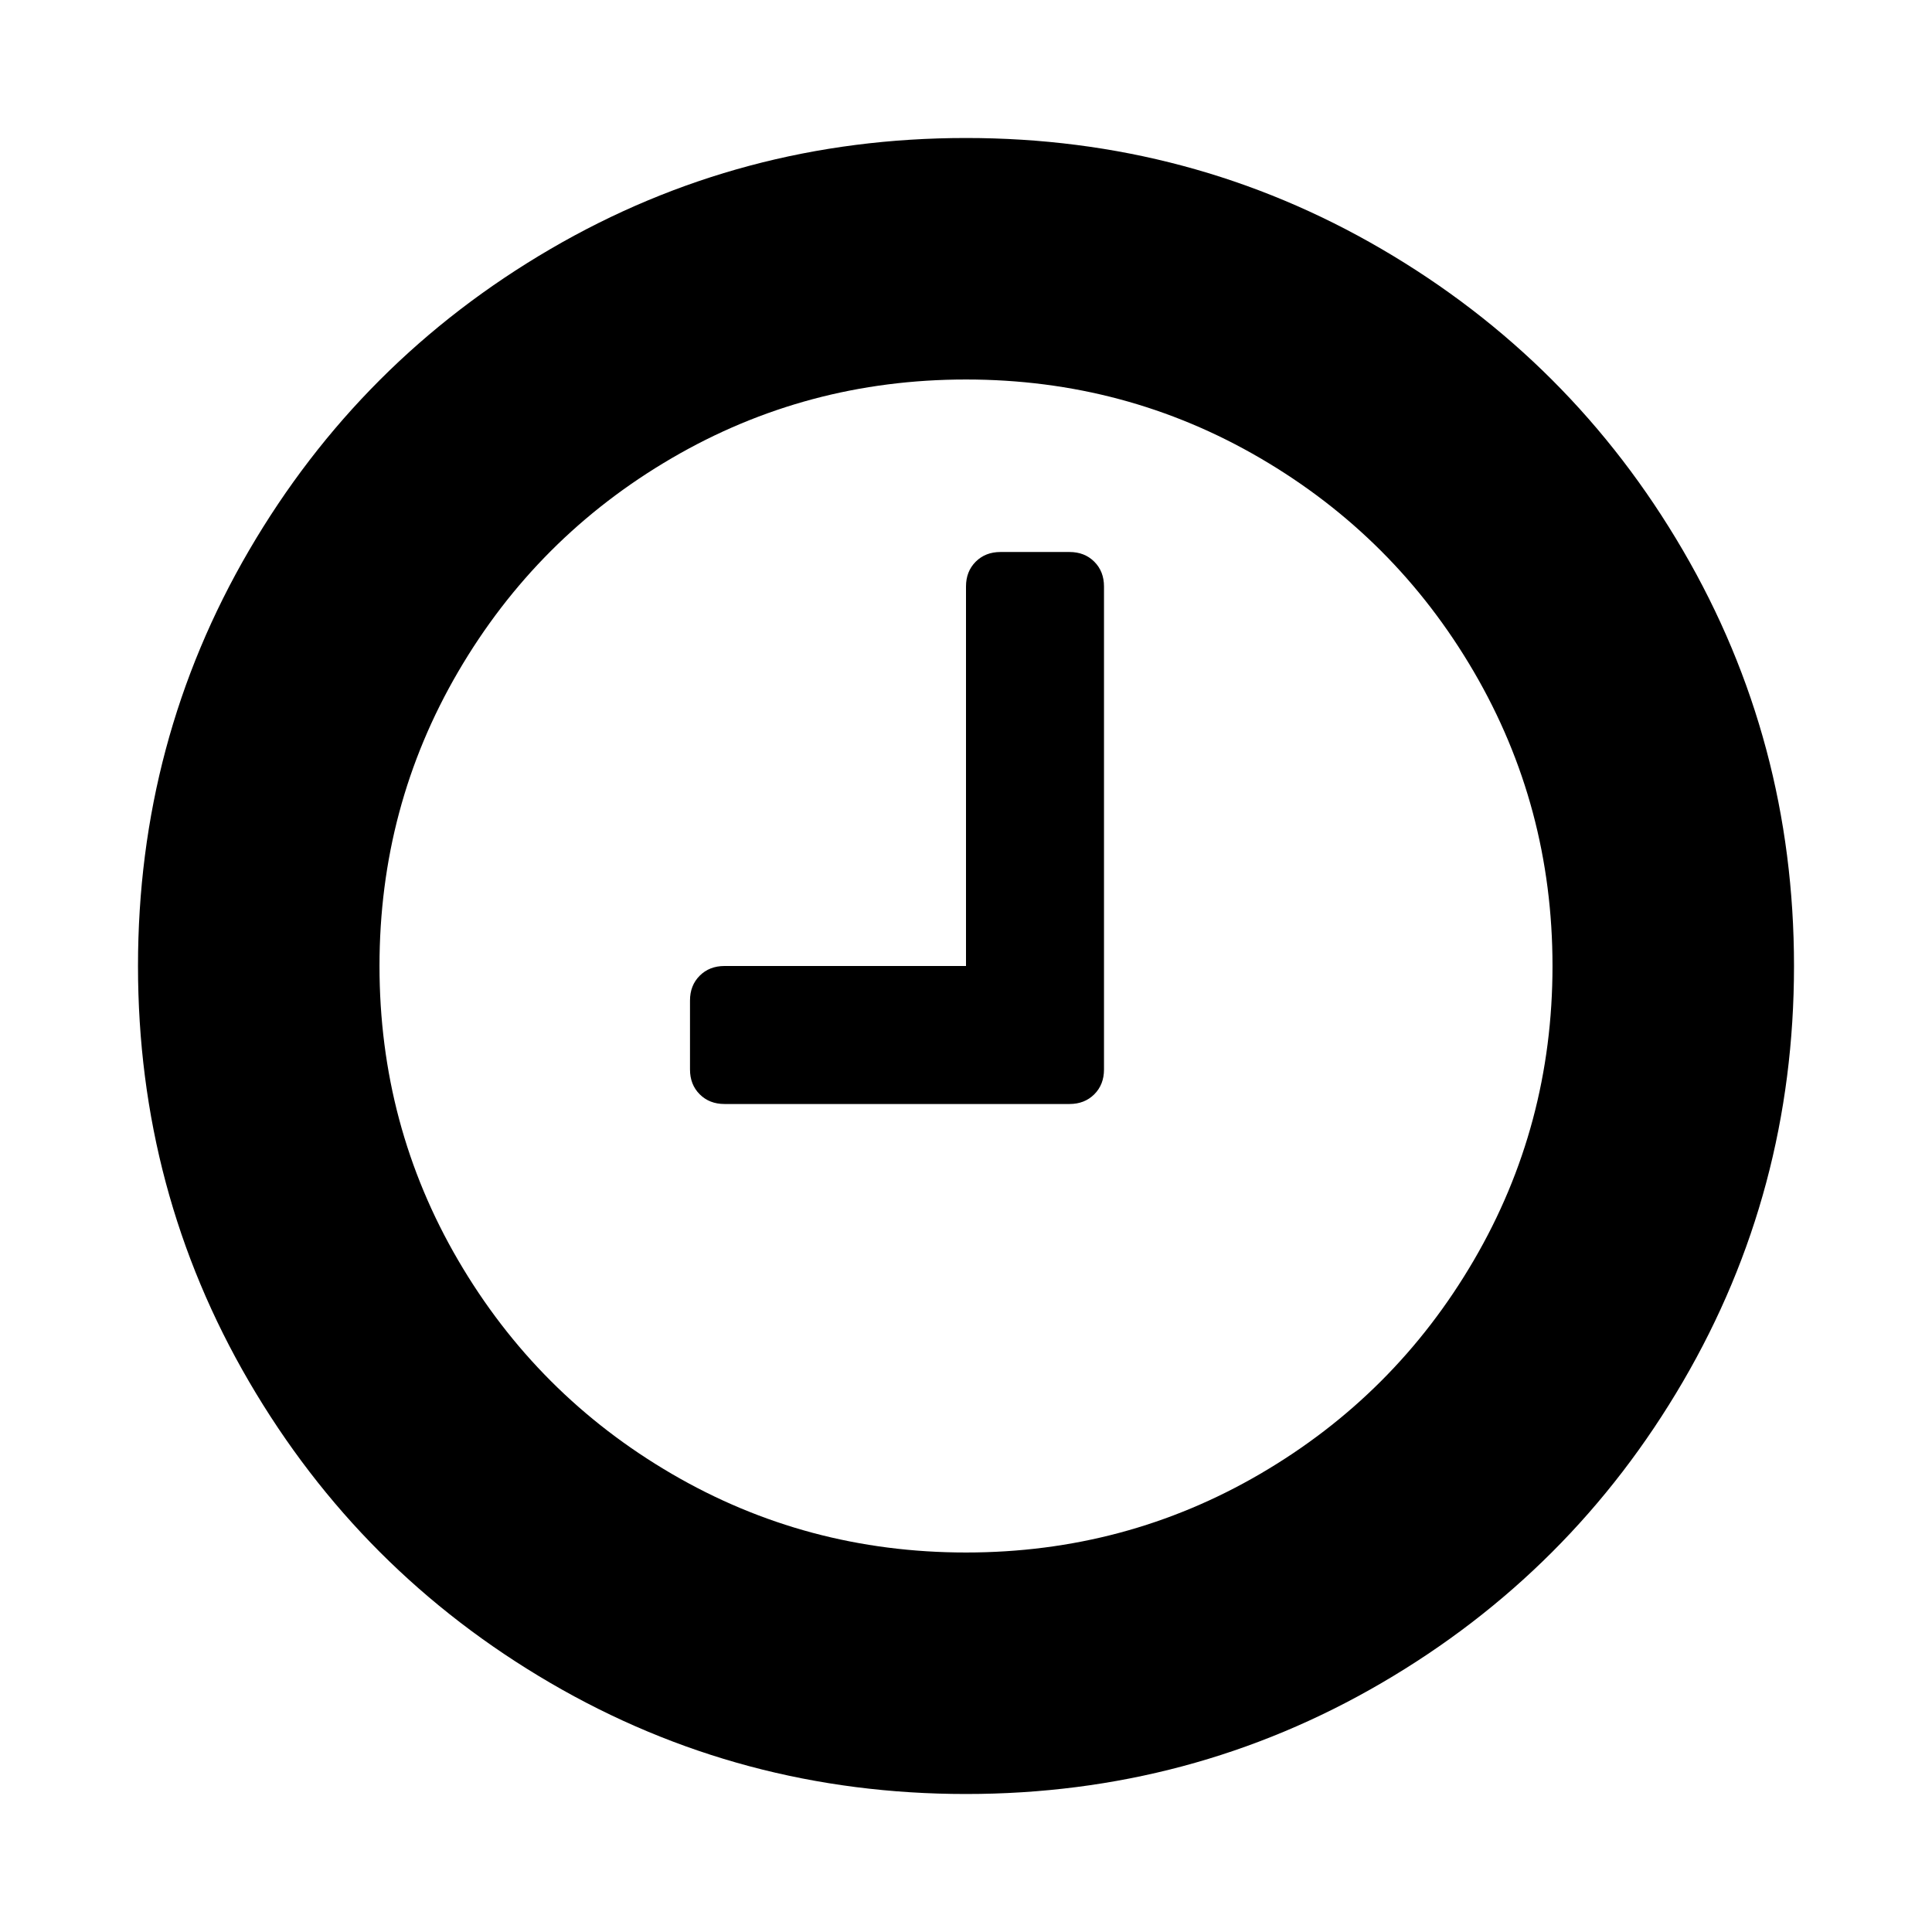
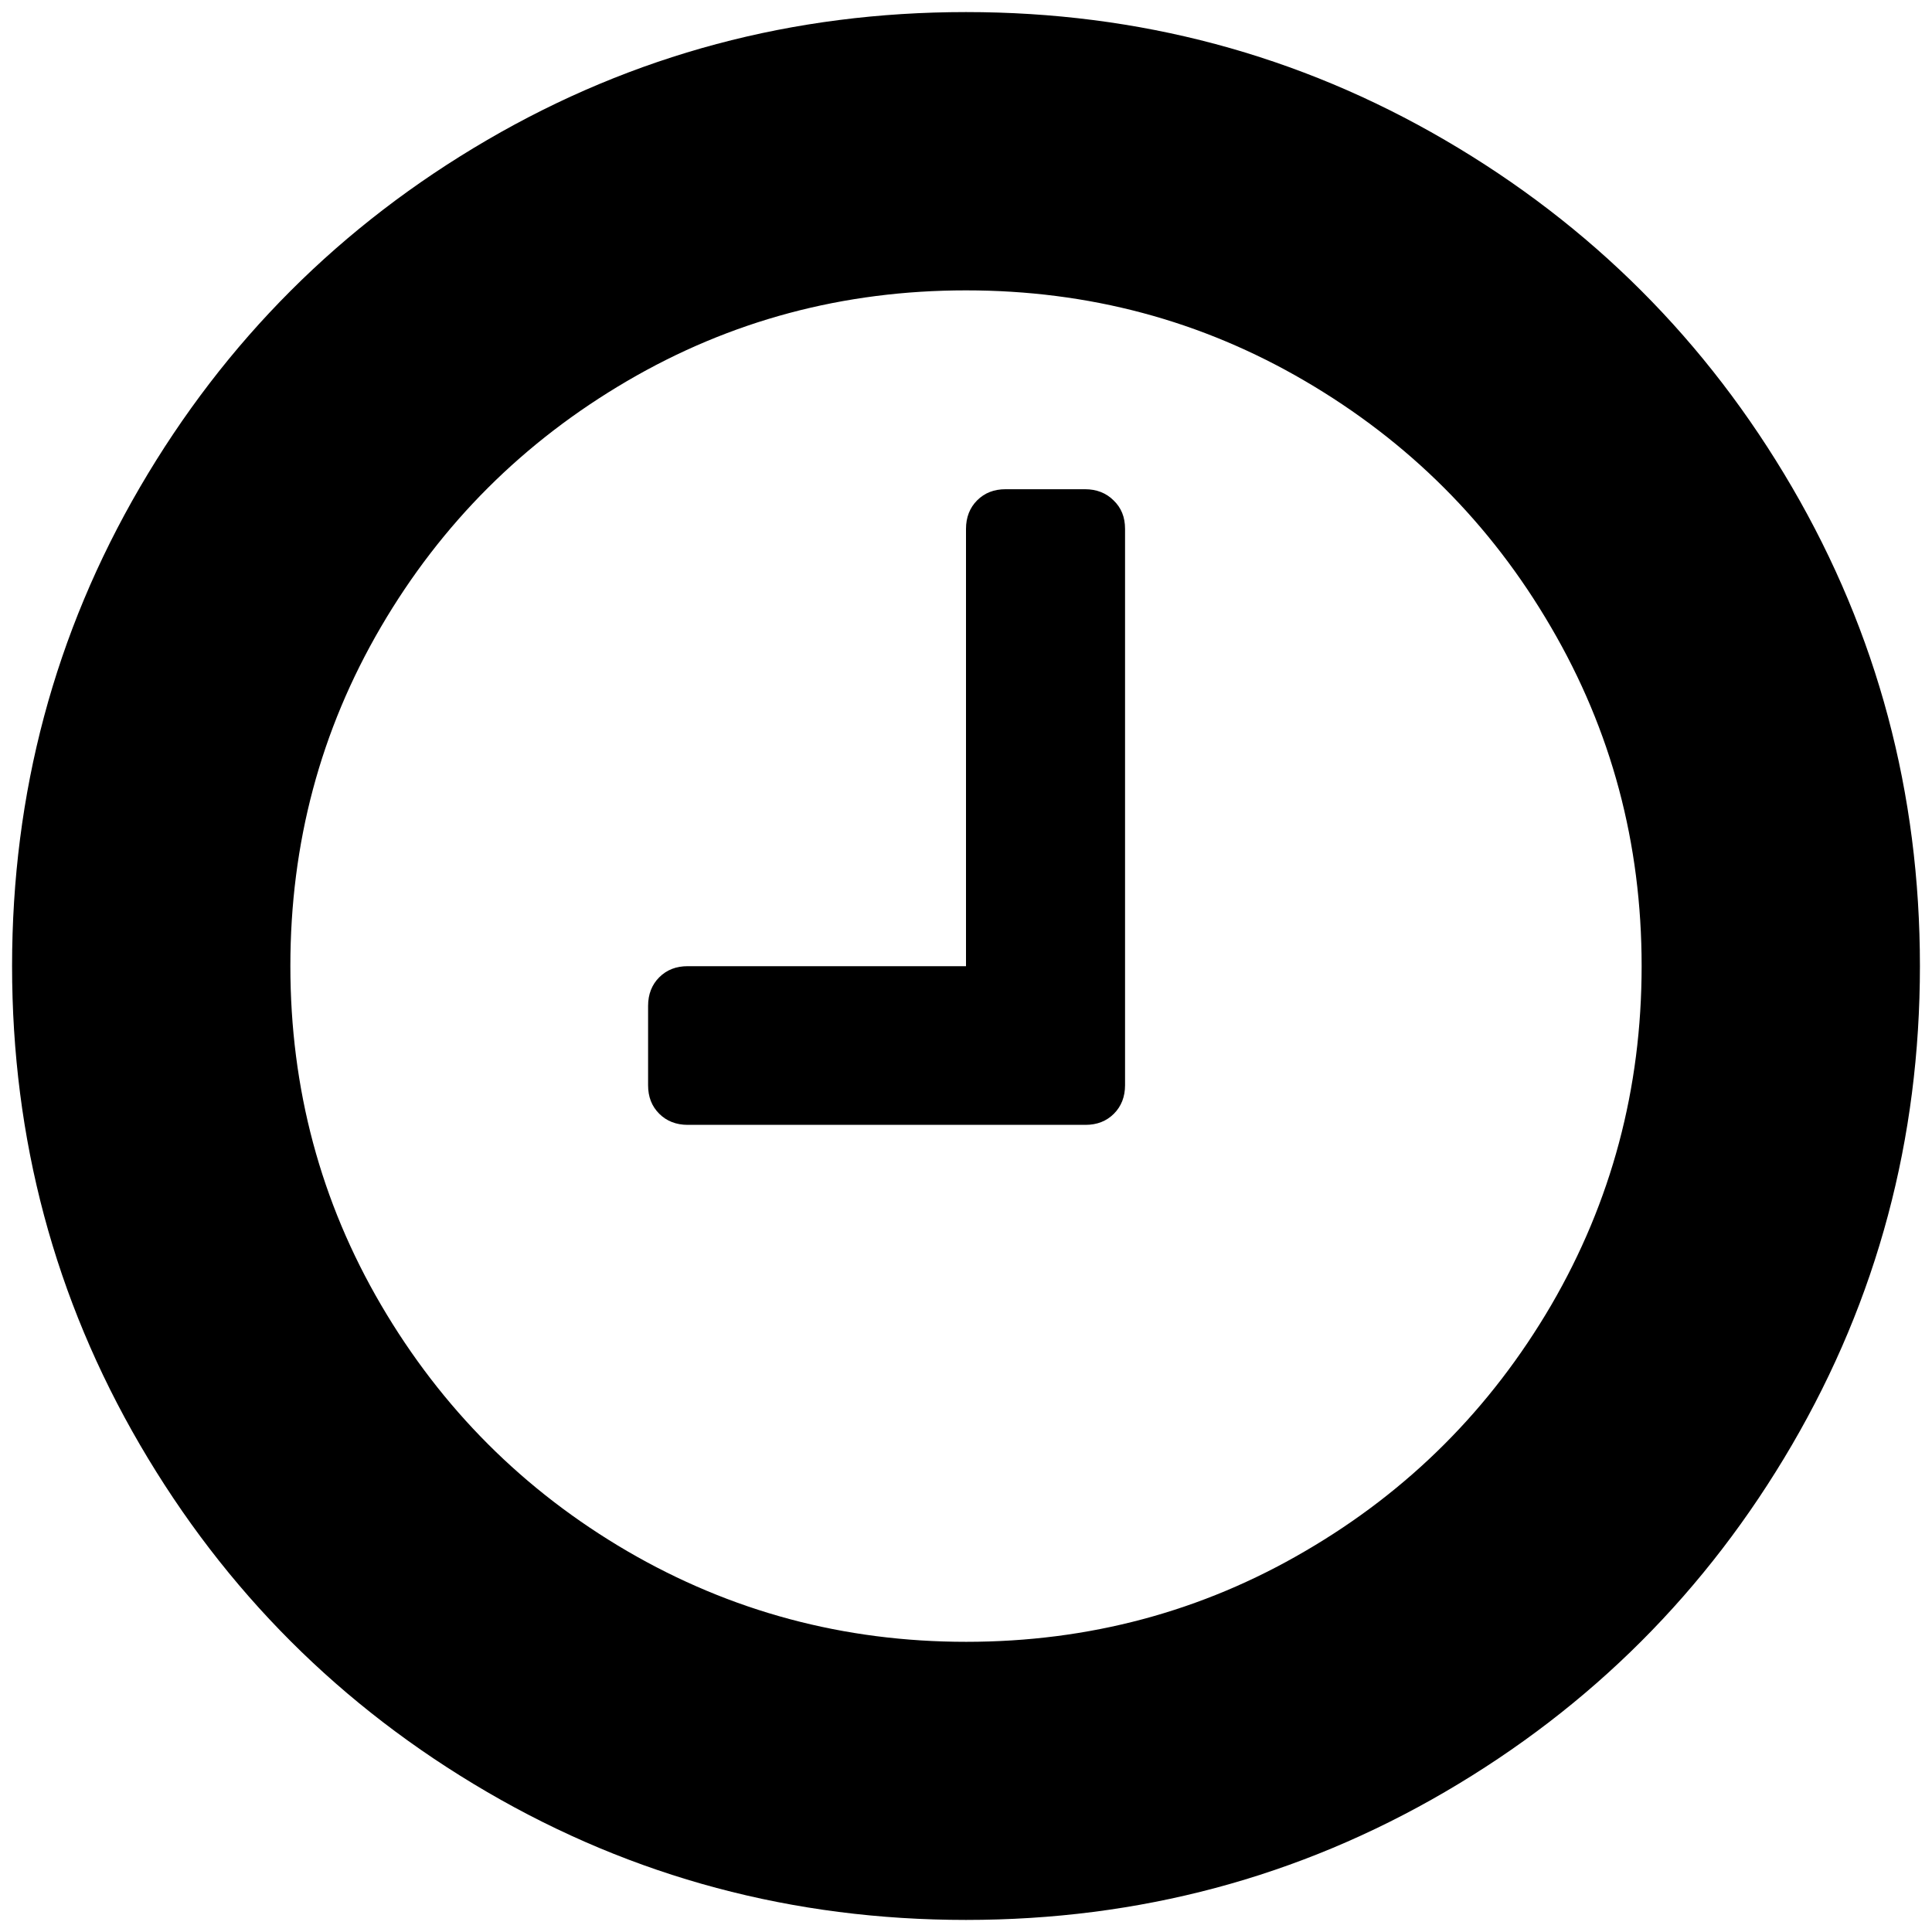
- <svg xmlns="http://www.w3.org/2000/svg" width="1792" height="1792" viewBox="0 0 1792 1792">
-   <path d="M1024 544v448q0 14-9 23t-23 9h-320q-14 0-23-9t-9-23v-64q0-14 9-23t23-9h224v-352q0-14 9-23t23-9h64q14 0 23 9t9 23zm416 352q0-148-73-273t-198-198-273-73-273 73-198 198-73 273 73 273 198 198 273 73 273-73 198-198 73-273zm224 0q0 209-103 385.5t-279.5 279.5-385.5 103-385.5-103-279.5-279.5-103-385.5 103-385.5 279.5-279.5 385.5-103 385.5 103 279.5 279.5 103 385.5z" />
+ <svg xmlns="http://www.w3.org/2000/svg" version="1.1" id="Layer_1" x="0px" y="0px" viewBox="0 0 1024 1024" style="enable-background:new 0 0 1024 1024;" xml:space="preserve">
+   <path d="M596.3,280.3v294.9c0,6.1-2,11.2-5.9,15.1c-4,4-9,5.9-15.1,5.9H364.5c-6.1,0-11.2-2-15.1-5.9c-4-4-5.9-9-5.9-15.1v-42.1  c0-6.1,2-11.2,5.9-15.1c4-4,9-5.9,15.1-5.9H512V280.3c0-6.1,2-11.2,5.9-15.1c4-4,9-5.9,15.1-5.9h42.1c6.1,0,11.2,2,15.1,5.9  C594.3,269.1,596.3,274.1,596.3,280.3z M870.1,512c0-65-16-124.9-48.1-179.7c-32-54.9-75.5-98.3-130.4-130.4S577,153.9,512,153.9  s-124.9,16-179.7,48.1S234,277.4,201.9,332.3S153.9,447,153.9,512s16,124.9,48.1,179.7s75.5,98.3,130.4,130.4  c54.9,32,114.8,48.1,179.7,48.1s124.9-16,179.7-48.1c54.9-32,98.3-75.5,130.4-130.4C854.1,636.9,870.1,577,870.1,512z M1017.6,512  c0,91.7-22.6,176.3-67.8,253.8c-45.2,77.5-106.5,138.8-184,184c-77.5,45.2-162.1,67.8-253.8,67.8S335.7,995,258.2,949.8  c-77.5-45.2-138.8-106.5-184-184S6.4,603.7,6.4,512S29,335.7,74.2,258.2s106.5-138.8,184-184S420.3,6.4,512,6.4S688.3,29,765.8,74.2  s138.8,106.5,184,184C995,335.7,1017.6,420.3,1017.6,512z" />
</svg>
